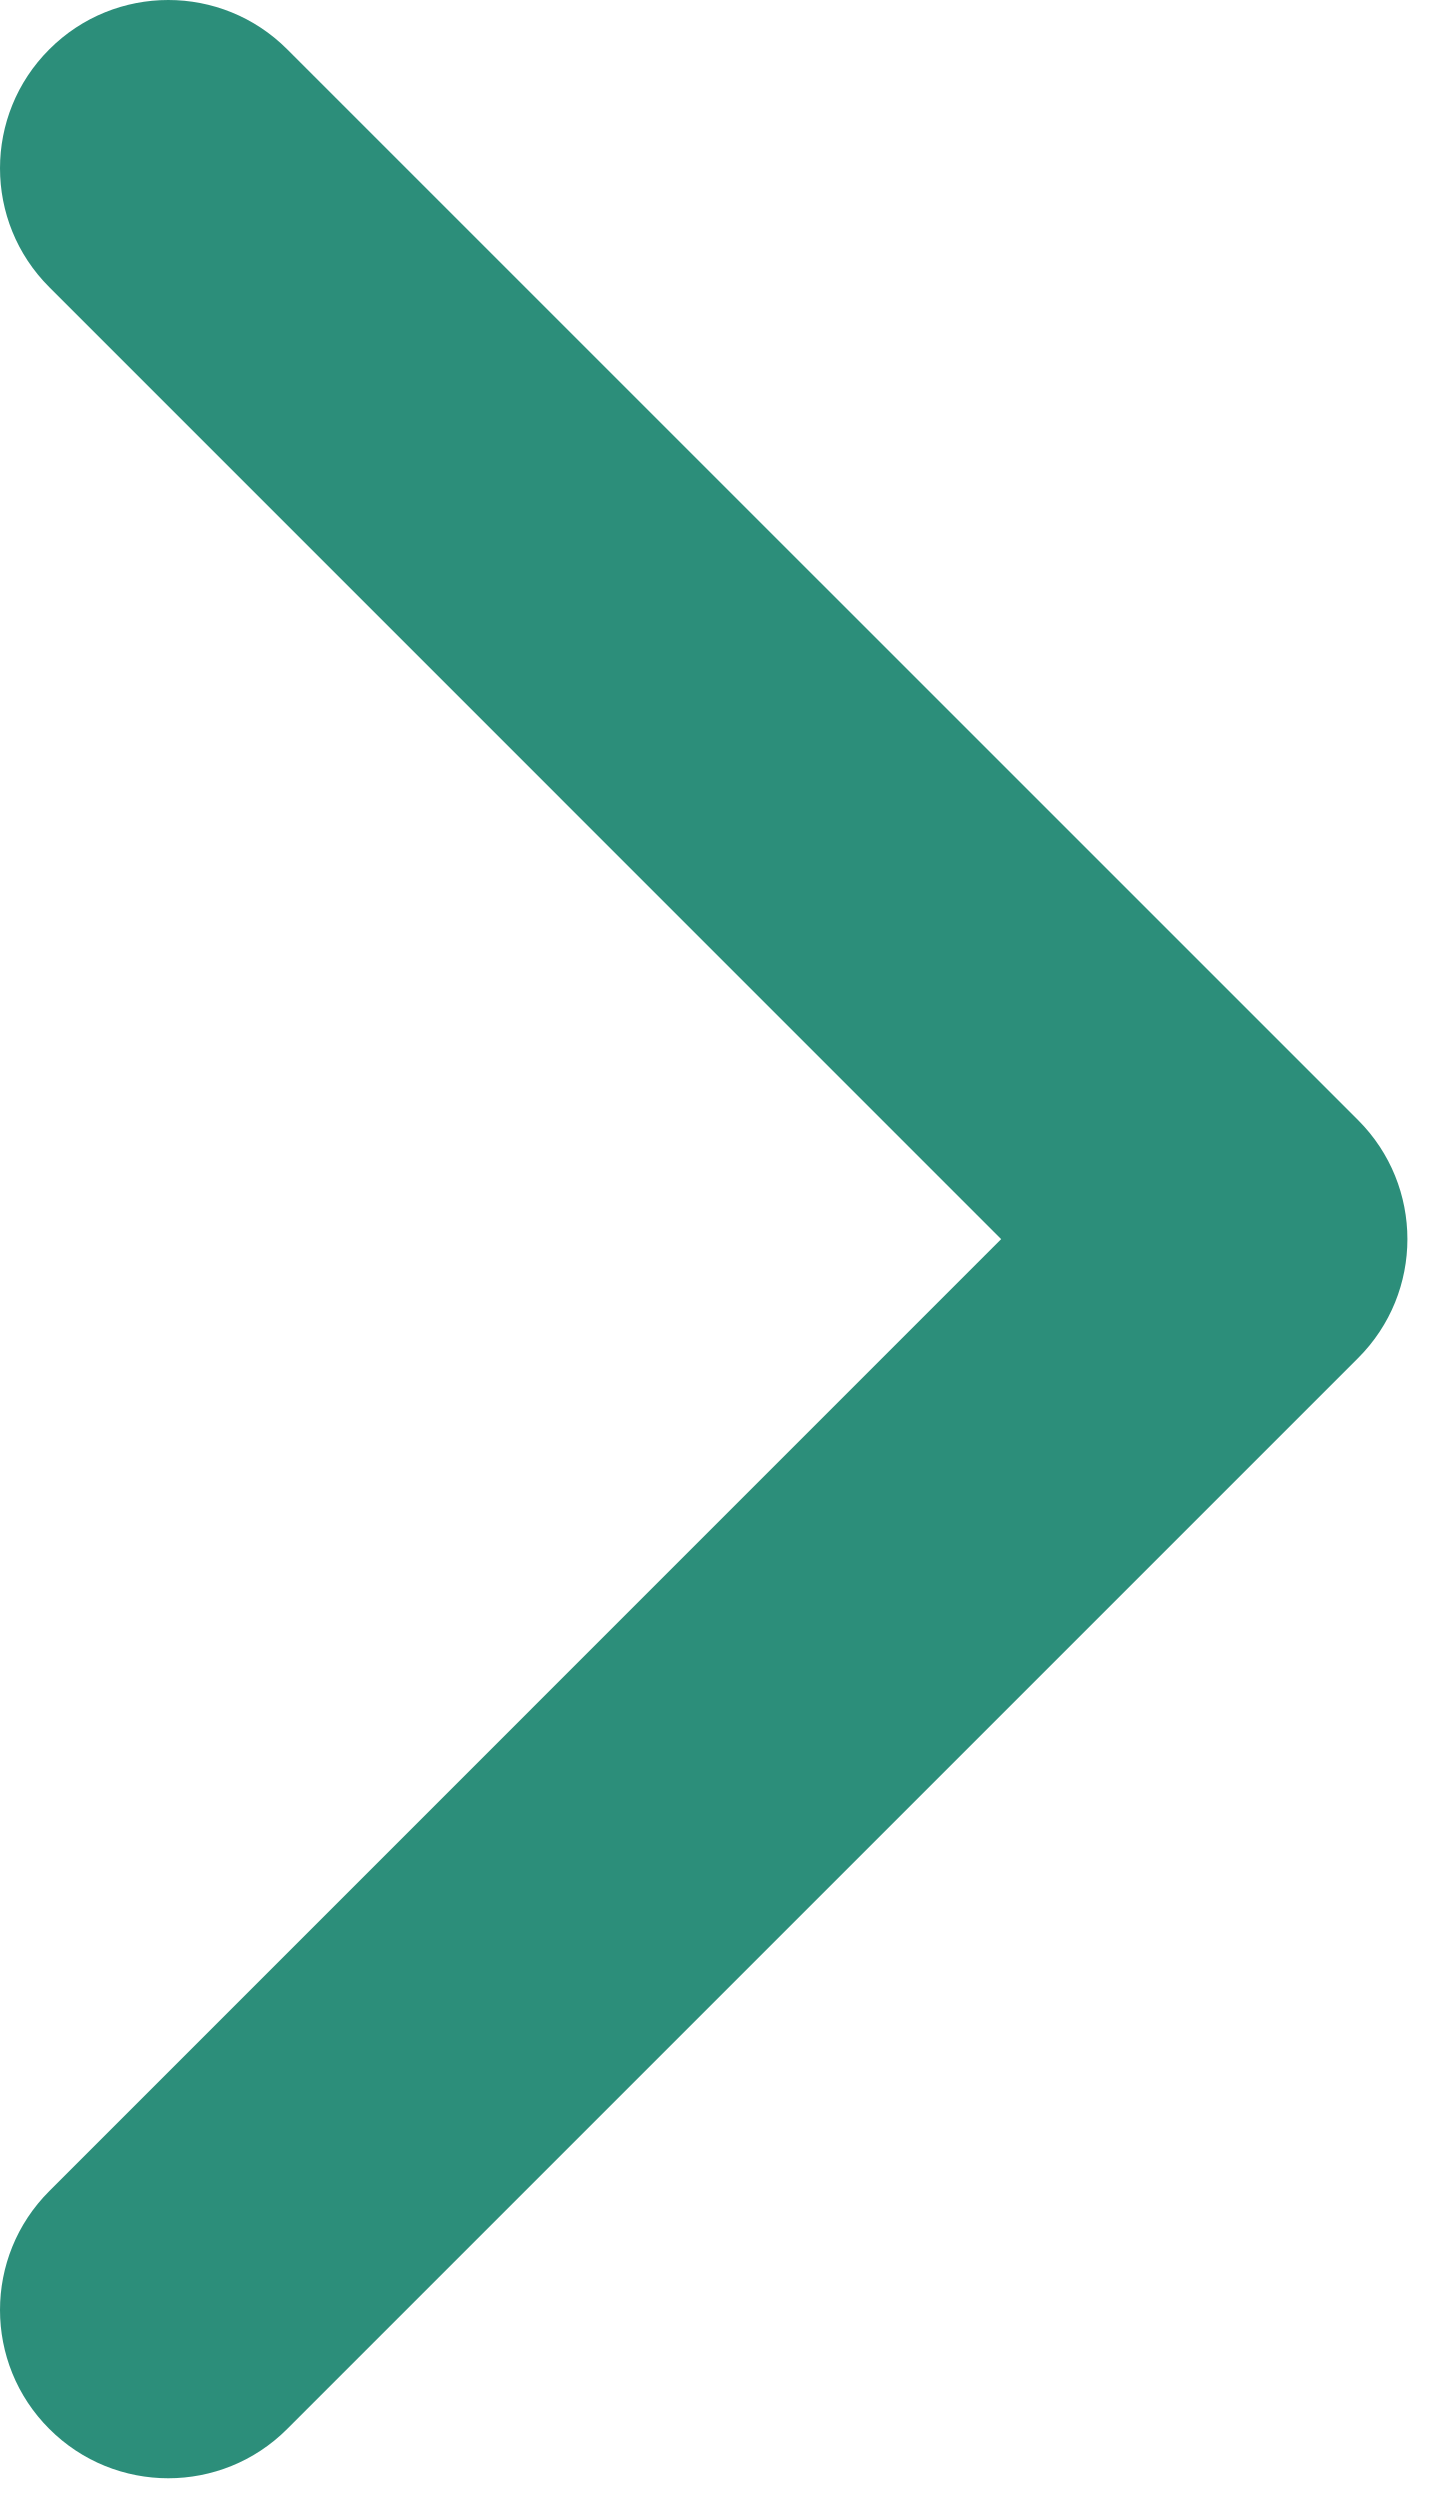
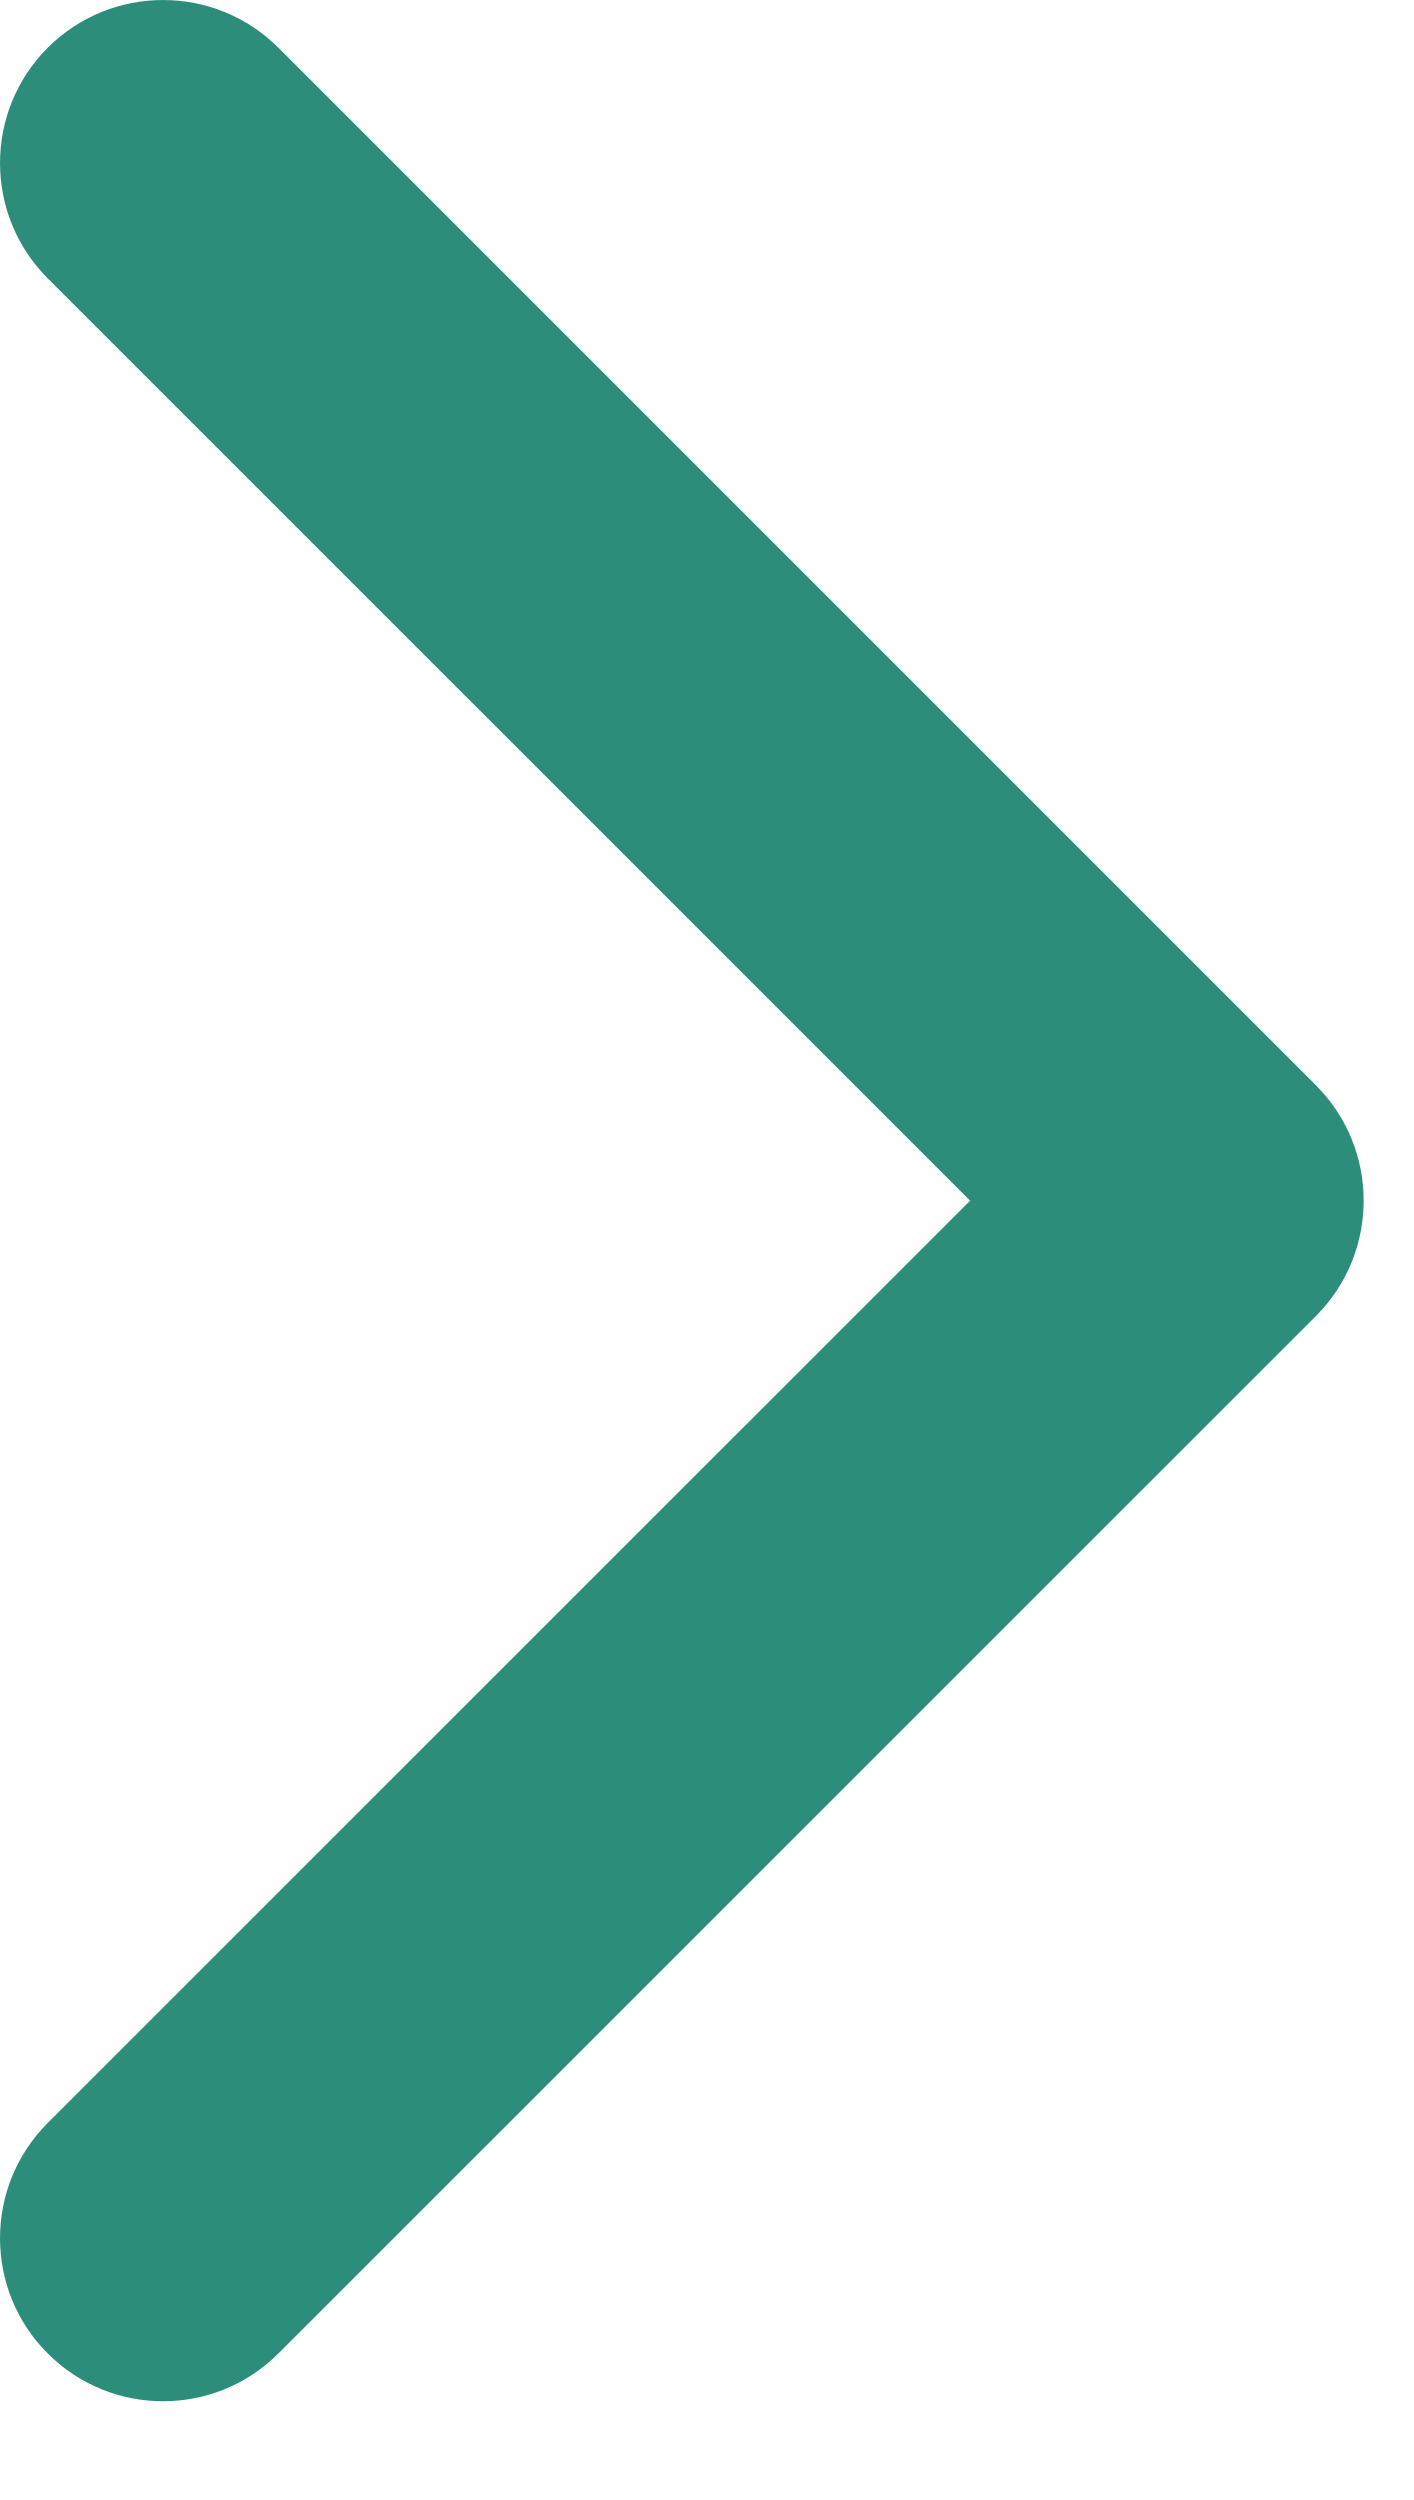
- <svg xmlns="http://www.w3.org/2000/svg" width="15" height="26" viewBox="0 0 15 26" fill="none">
-   <path d="M14.124 14.124C14.808 13.441 14.808 12.333 14.124 11.649L2.987 0.513C2.304 -0.171 1.196 -0.171 0.513 0.513C-0.171 1.196 -0.171 2.304 0.513 2.987L10.412 12.887L0.513 22.787C-0.171 23.47 -0.171 24.578 0.513 25.261C1.196 25.945 2.304 25.945 2.987 25.261L14.124 14.124ZM11.887 14.637H12.887V11.137H11.887V14.637Z" fill="#2C8E7A" />
+ <svg xmlns="http://www.w3.org/2000/svg" width="13" height="23" viewBox="0 0 13 23" fill="none">
+   <path d="M12.107 12.107C12.692 11.521 12.692 10.571 12.107 9.985L2.561 0.439C1.975 -0.146 1.025 -0.146 0.439 0.439C-0.146 1.025 -0.146 1.975 0.439 2.561L8.925 11.046L0.439 19.531C-0.146 20.117 -0.146 21.067 0.439 21.652C1.025 22.238 1.975 22.238 2.561 21.652L12.107 12.107ZM10.046 12.546H11.046V9.546H10.046V12.546Z" fill="#2C8E7A" />
</svg>
